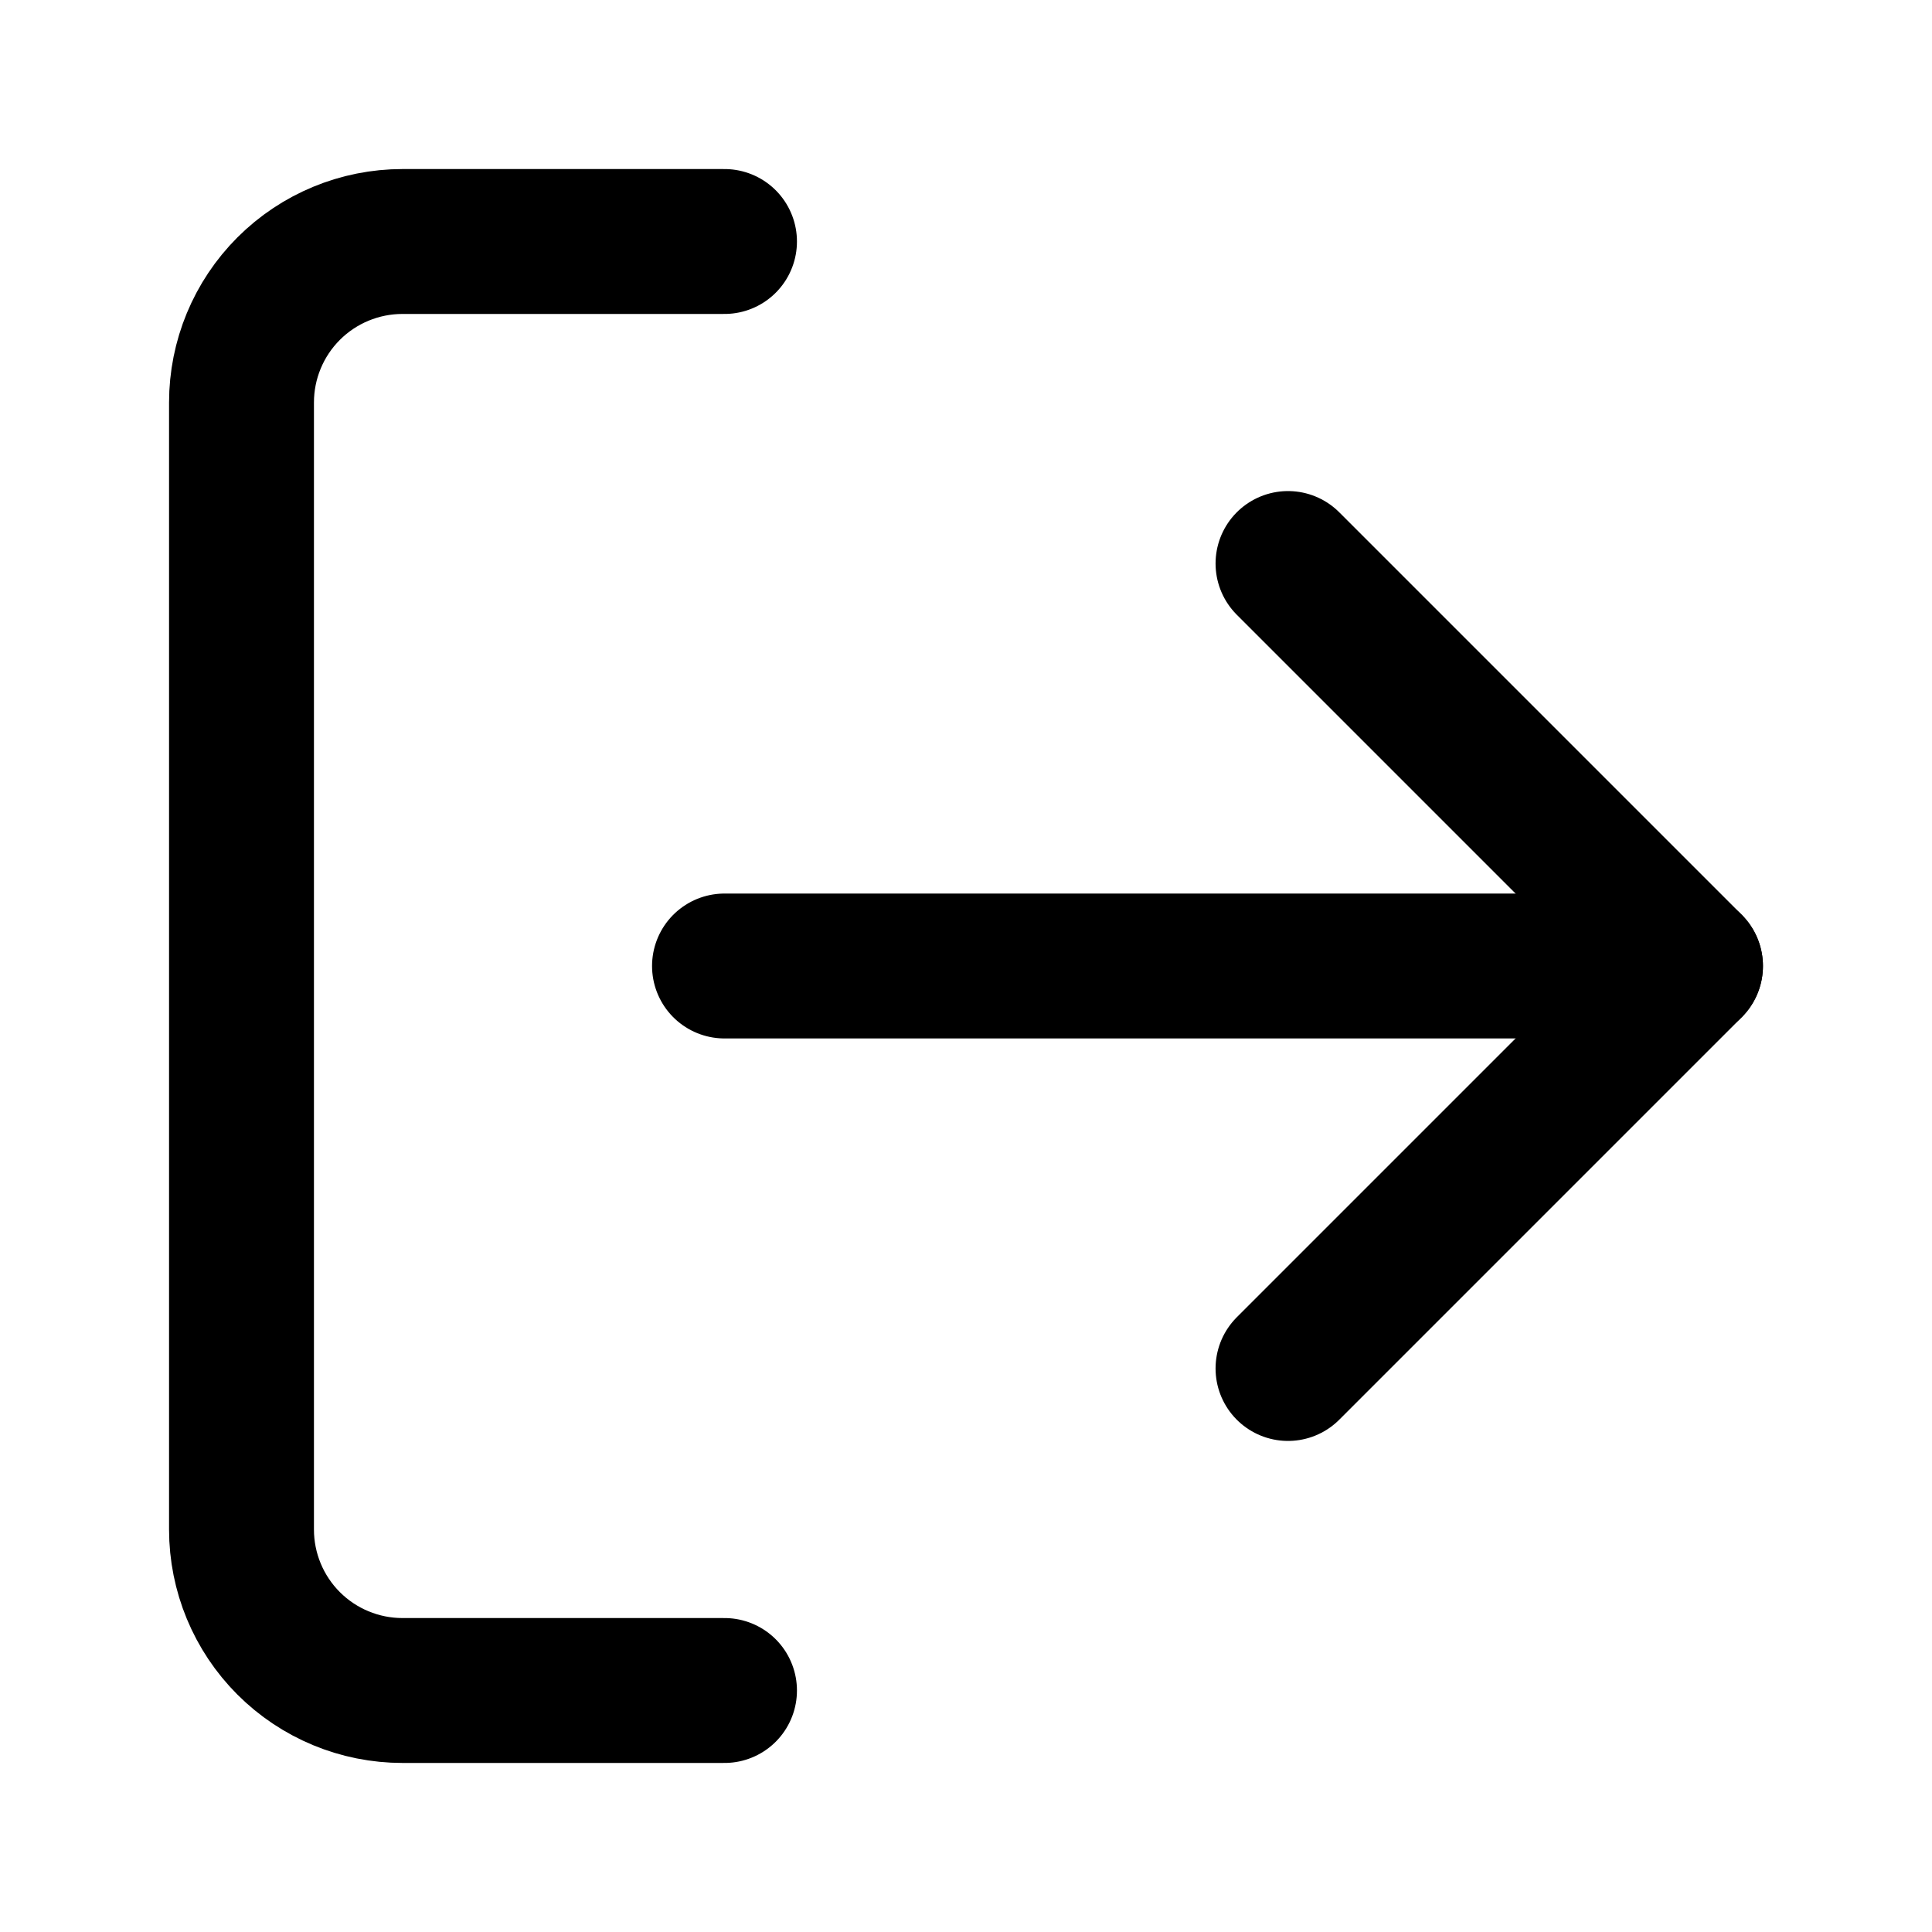
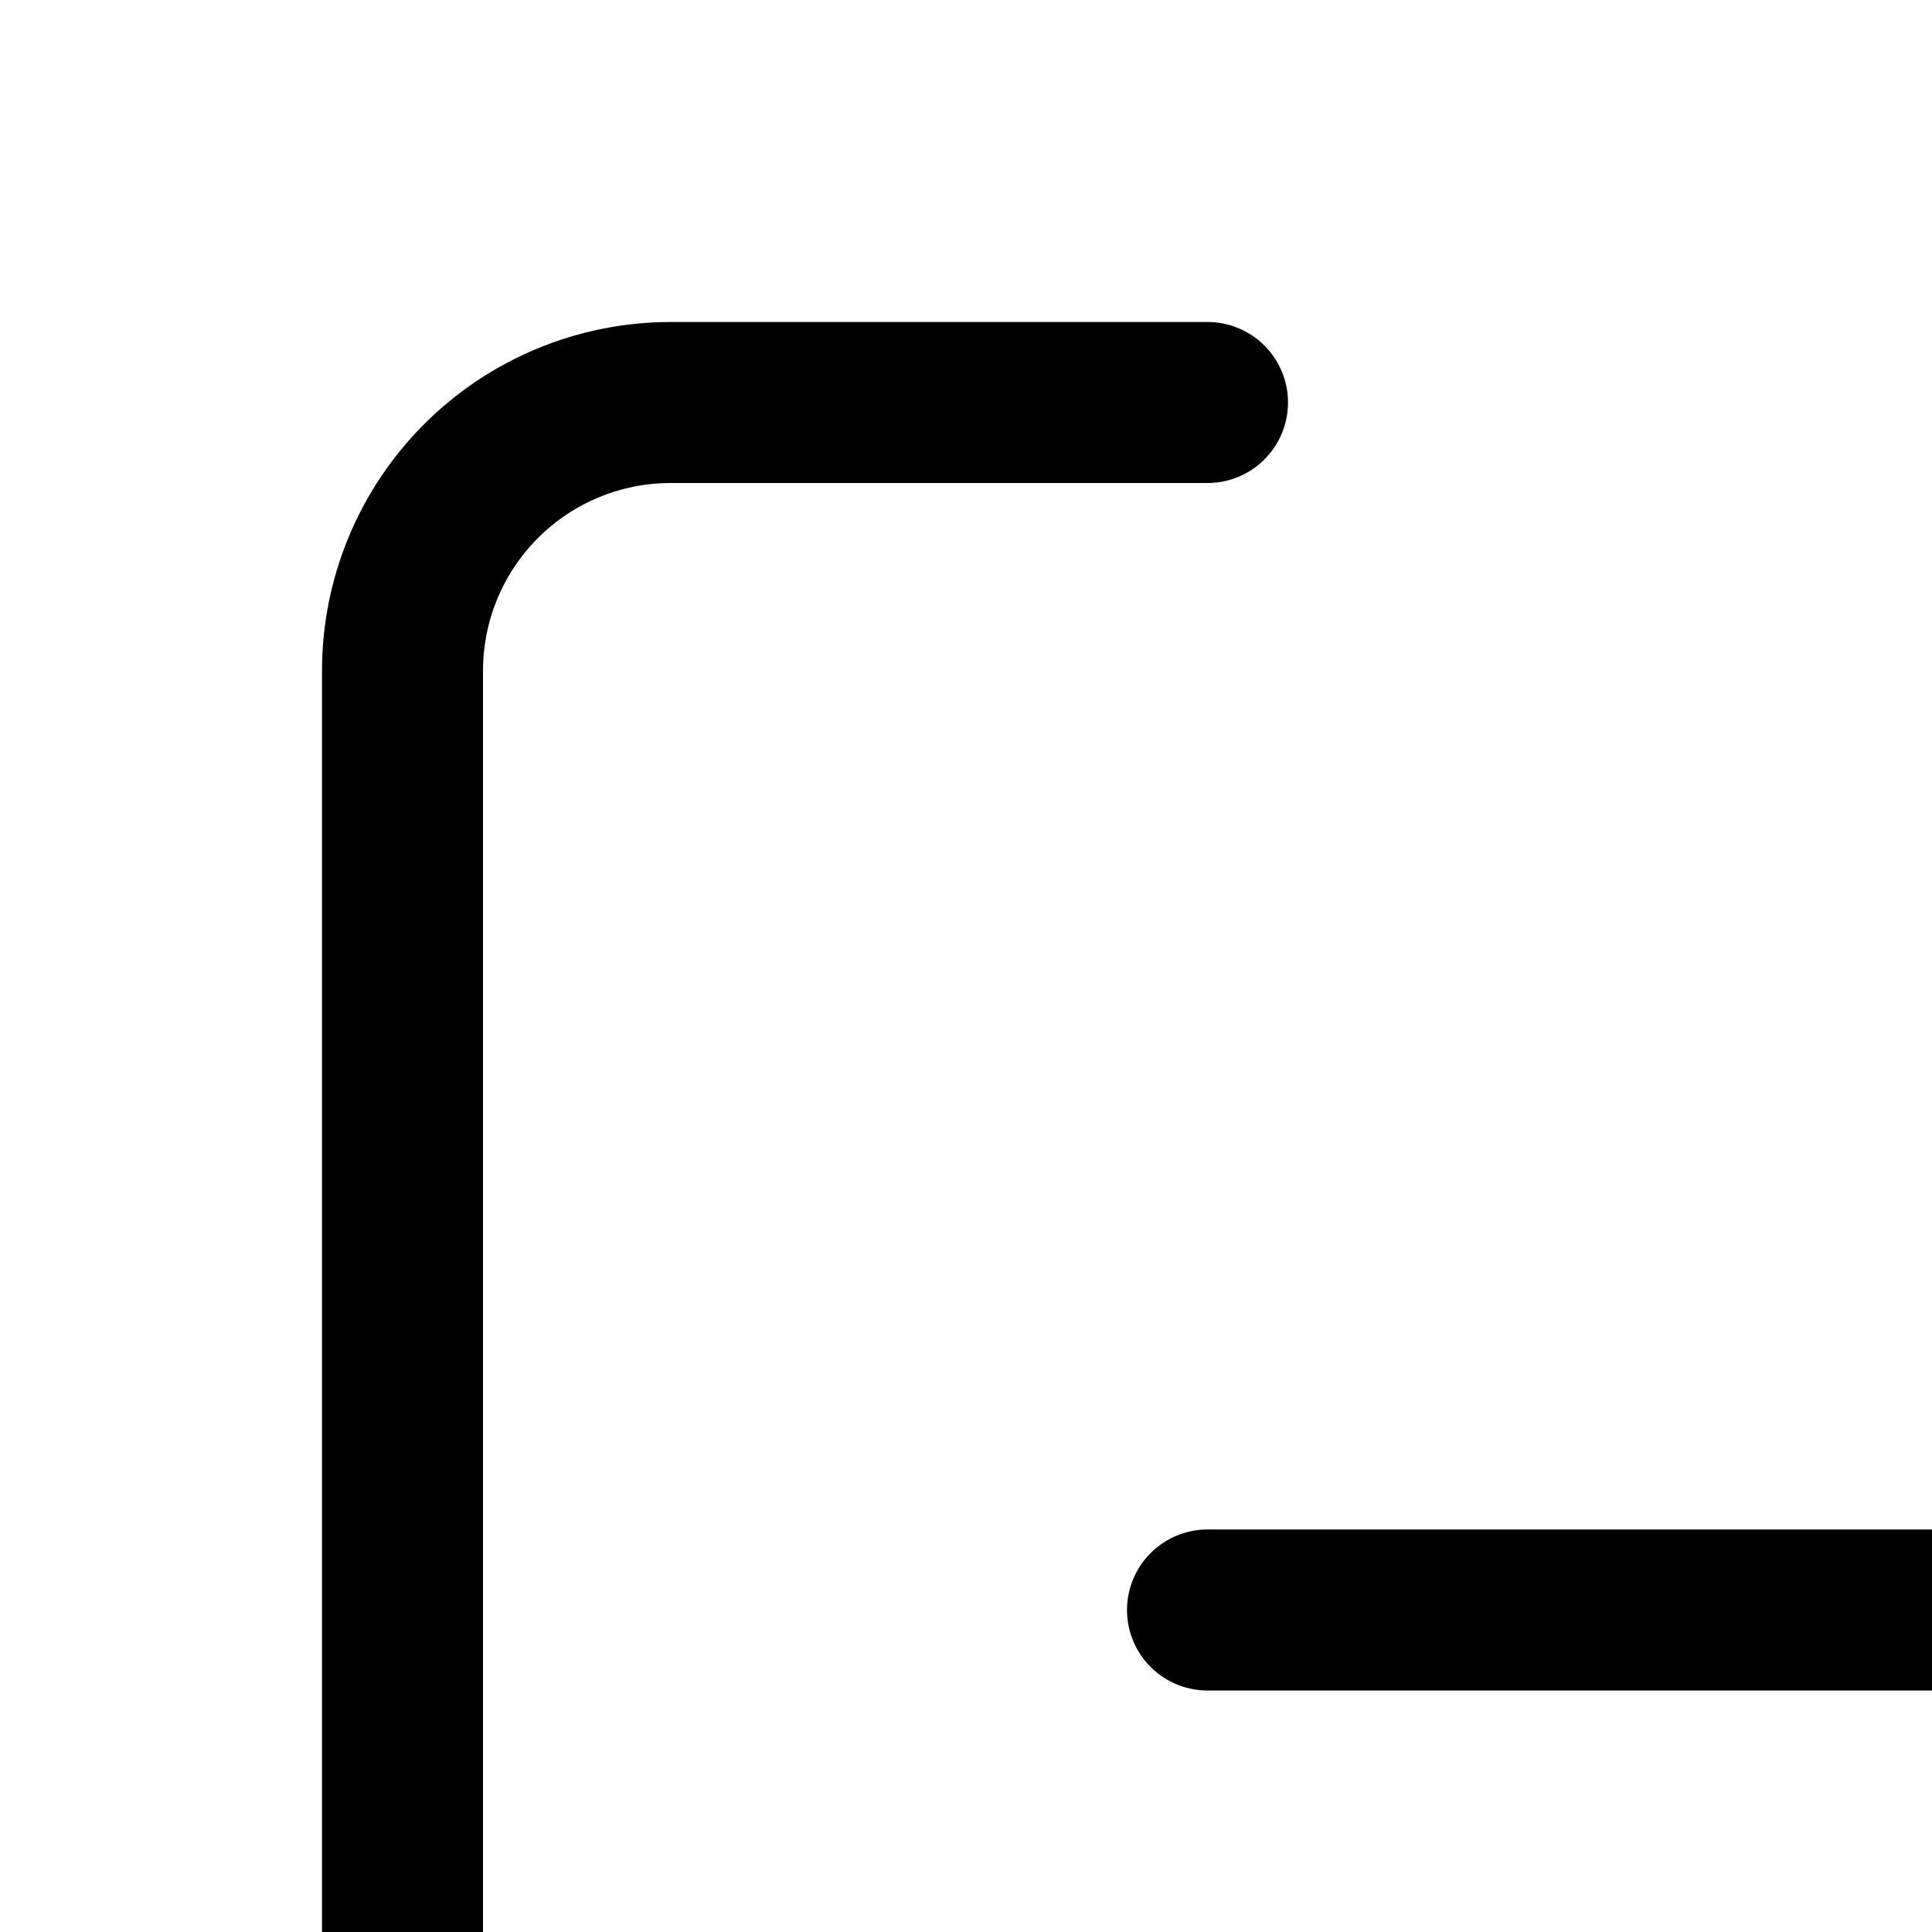
- <svg xmlns="http://www.w3.org/2000/svg" width="40" height="40" viewBox="0 0 40 40" fill="none">
-   <path d="M15 35H8.333C7.449 35 6.601 34.649 5.976 34.024C5.351 33.399 5 32.551 5 31.667V8.333C5 7.449 5.351 6.601 5.976 5.976C6.601 5.351 7.449 5 8.333 5H15" stroke="black" stroke-width="3" stroke-linecap="round" stroke-linejoin="round" />
-   <path d="M26.667 28.333L35 20L26.667 11.667" stroke="black" stroke-width="3" stroke-linecap="round" stroke-linejoin="round" />
-   <path d="M35 20H15" stroke="black" stroke-width="3" stroke-linecap="round" stroke-linejoin="round" />
+ <svg xmlns="http://www.w3.org/2000/svg" width="24" height="24" viewBox="0 0 24 24" fill="none">
+   <path d="M15 35H8.333C7.449 35 6.601 34.649 5.976 34.024C5.351 33.399 5 32.551 5 31.667V8.333C5 7.449 5.351 6.601 5.976 5.976C6.601 5.351 7.449 5 8.333 5H15" stroke="black" stroke-width="2" stroke-linecap="round" stroke-linejoin="round" />
+   <path d="M26.667 28.333L35 20L26.667 11.667" stroke="black" stroke-width="2" stroke-linecap="round" stroke-linejoin="round" />
+   <path d="M35 20H15" stroke="black" stroke-width="2" stroke-linecap="round" stroke-linejoin="round" />
</svg>
